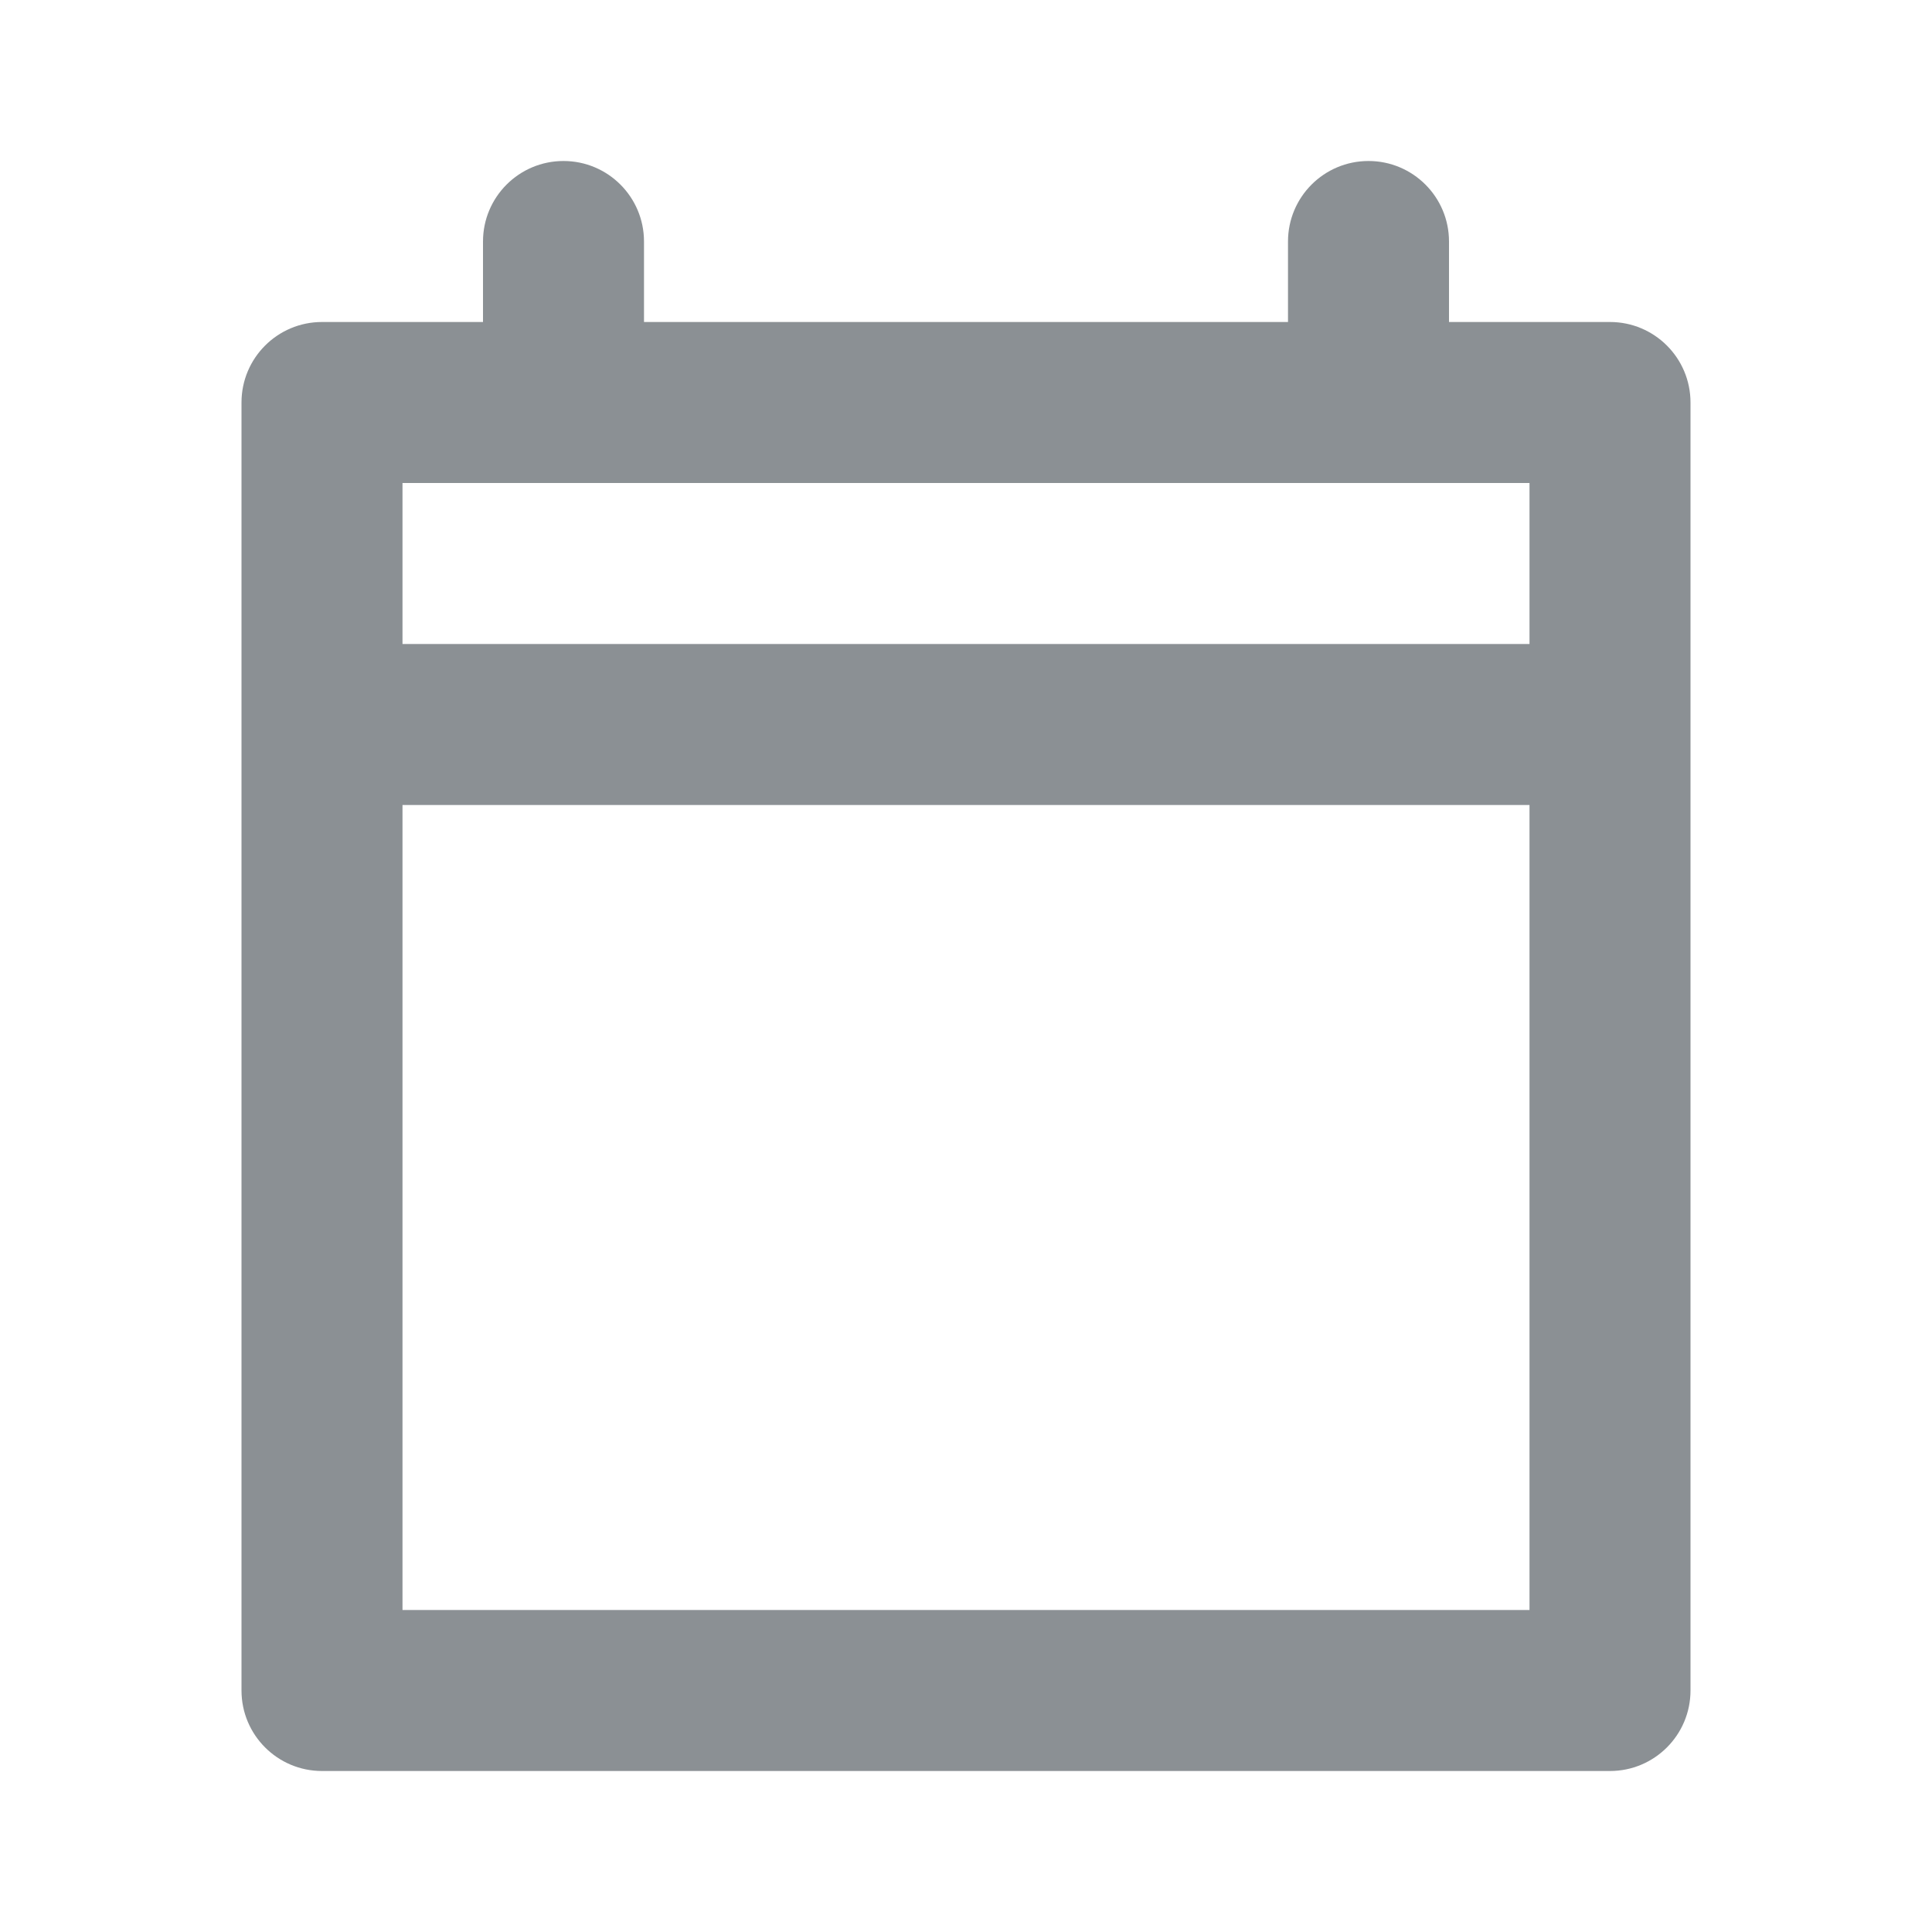
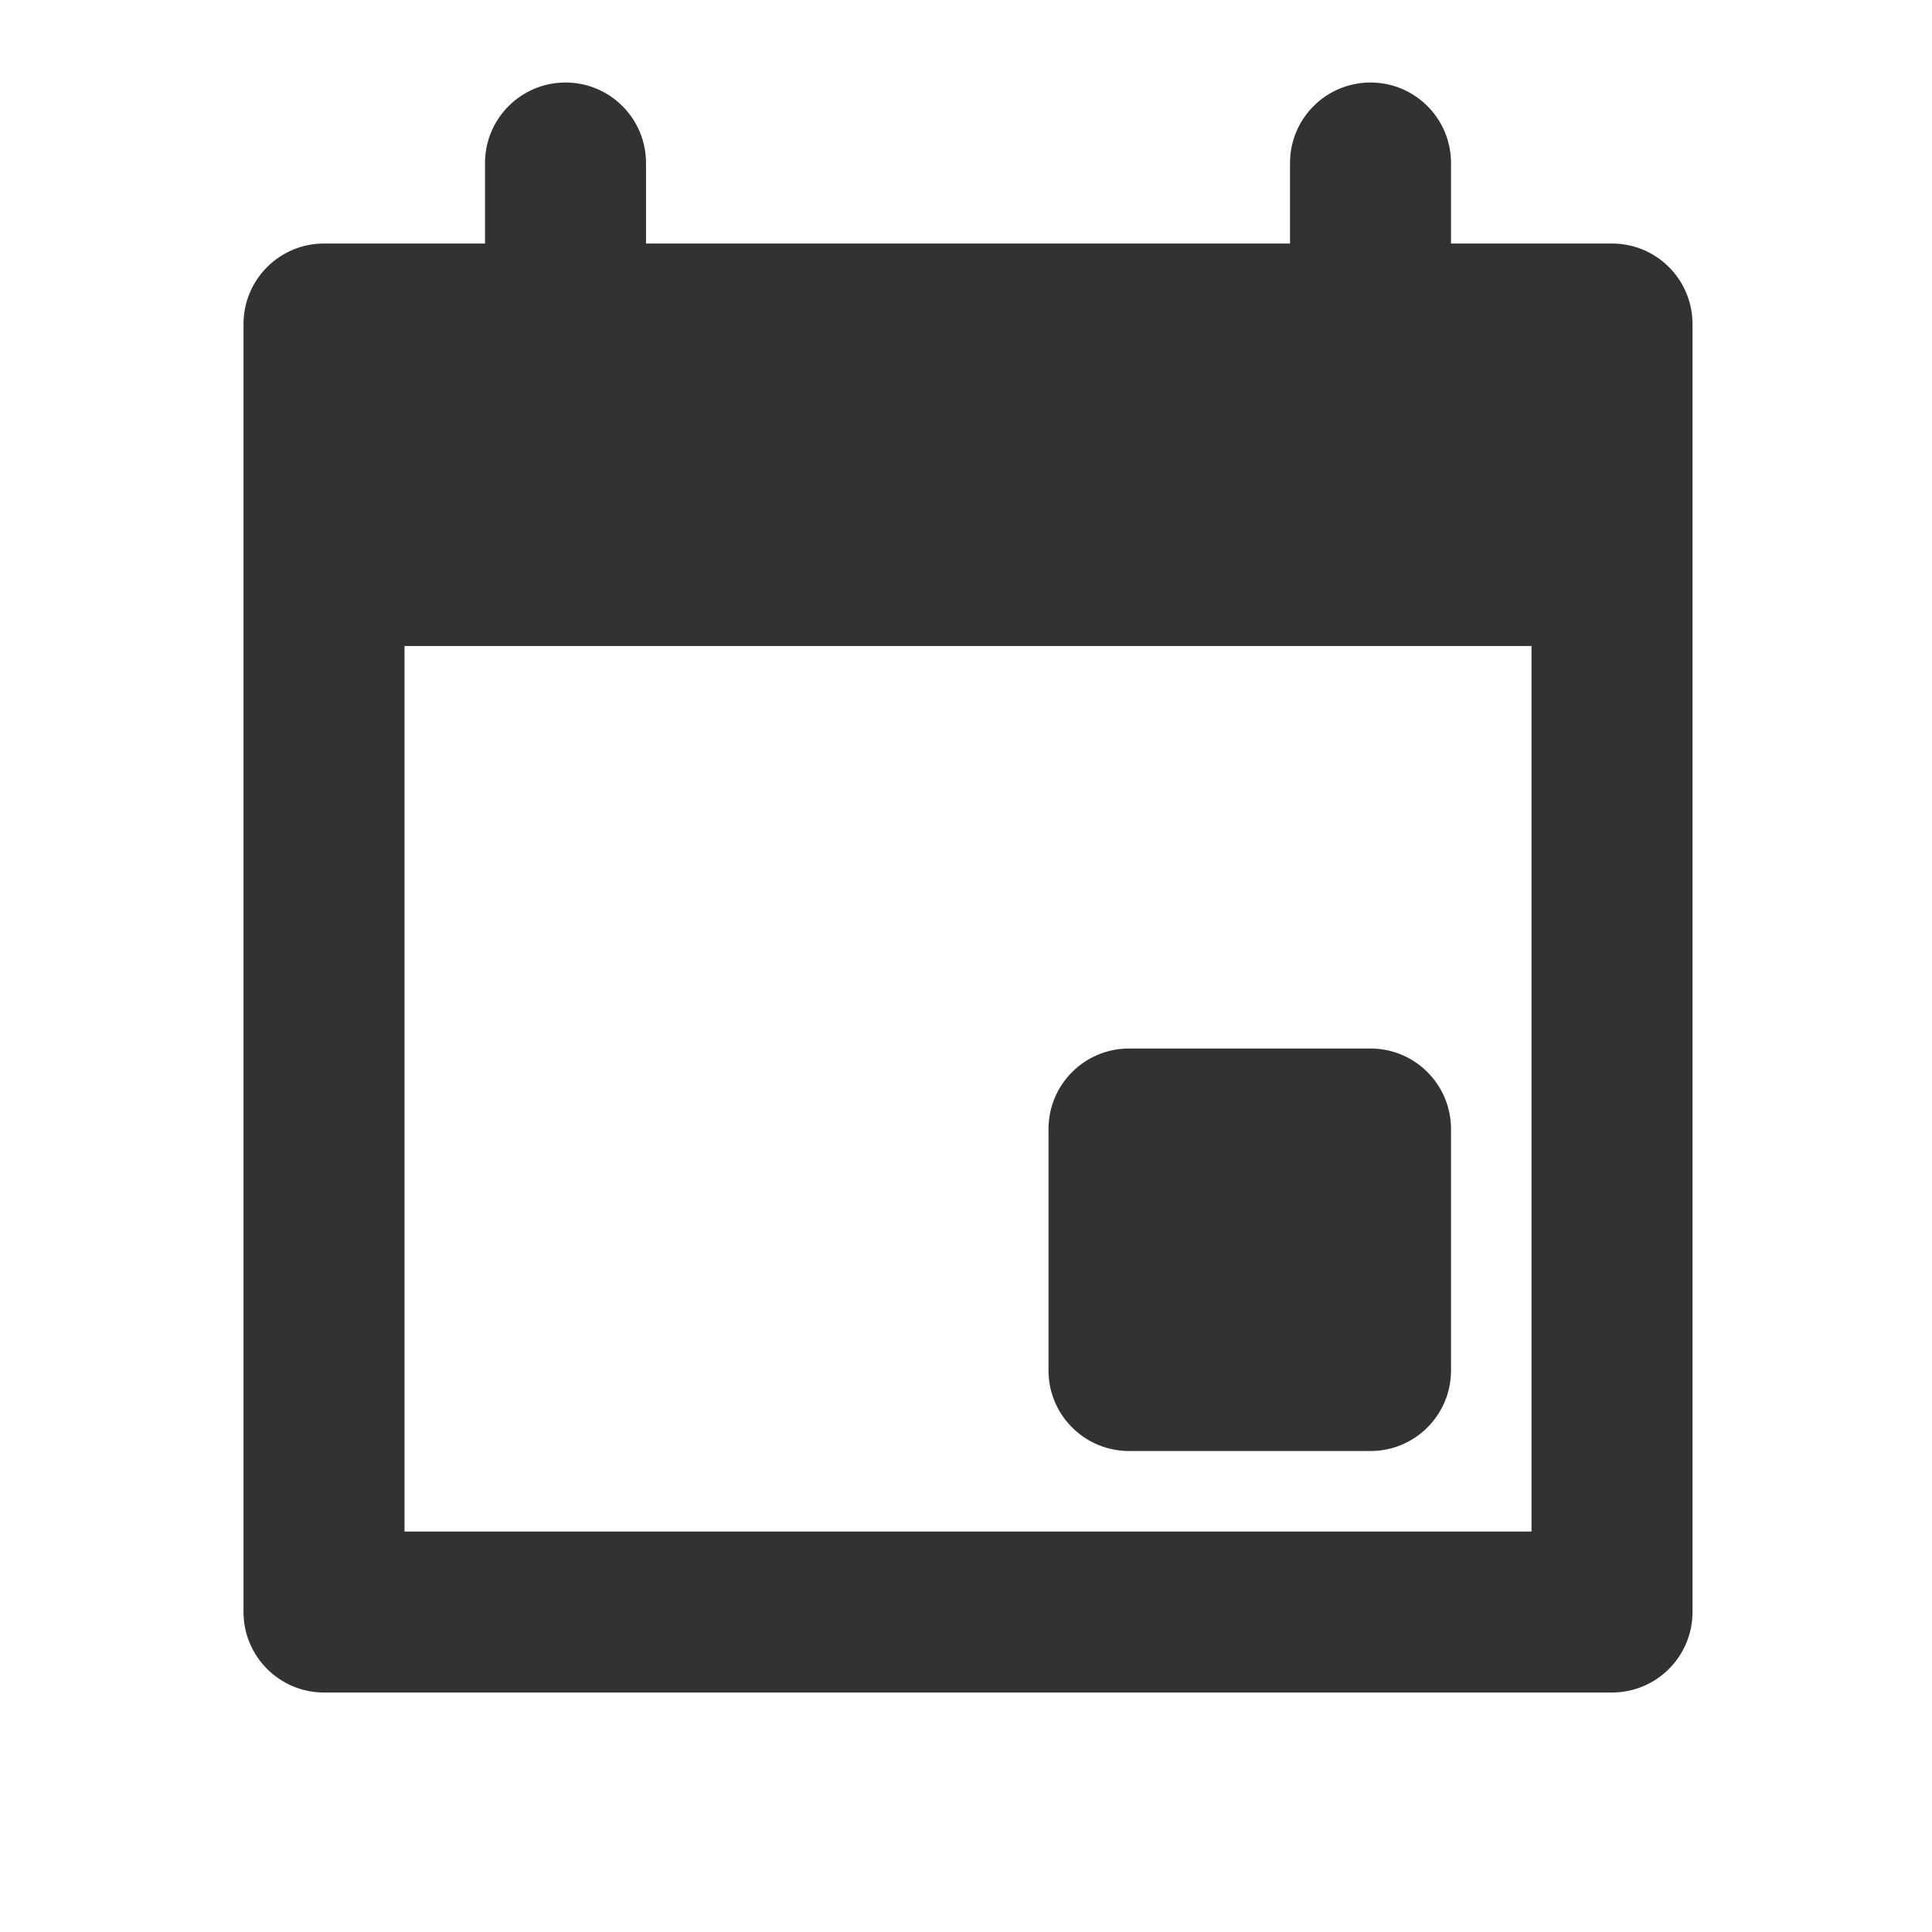
<svg xmlns="http://www.w3.org/2000/svg" width="24" height="24" viewBox="0 0 24 24">
-   <g transform="translate(-4062 -892)">
-     <path fill="#8B9094" d="M176,578h-2v-1a1,1,0,0,0-2,0v1h-8v-1a1,1,0,0,0-2,0v1h-2a1,1,0,0,0-1,1v16a1,1,0,0,0,1,1h16a1,1,0,0,0,1-1V579A1,1,0,0,0,176,578Zm-1,16H161V584h14Zm-14-12v-2h14v2Z" transform="translate(3906 318)" />
+   <rect width="24" height="24" fill="none" />
+   <g transform="translate(0 0)">
+     <g>
+       <path d="M20.025,3.025h-2v-1a1,1,0,1,0-2,0v1h-8v-1a1,1,0,1,0-2,0v1h-2a1,1,0,0,0-1,1v16a1,1,0,0,0,1,1h16a1,1,0,0,0,1-1v-16a1,1,0,0,0-1-1m-1,16h-14v-11h14Z" fill="#323232" />
+       <path d="M14.025,18.025h3a1,1,0,0,0,1-1v-3a1,1,0,0,0-1-1h-3a1,1,0,0,0-1,1v3a1,1,0,0,0,1,1" fill="#323232" />
+     </g>
  </g>
</svg>
